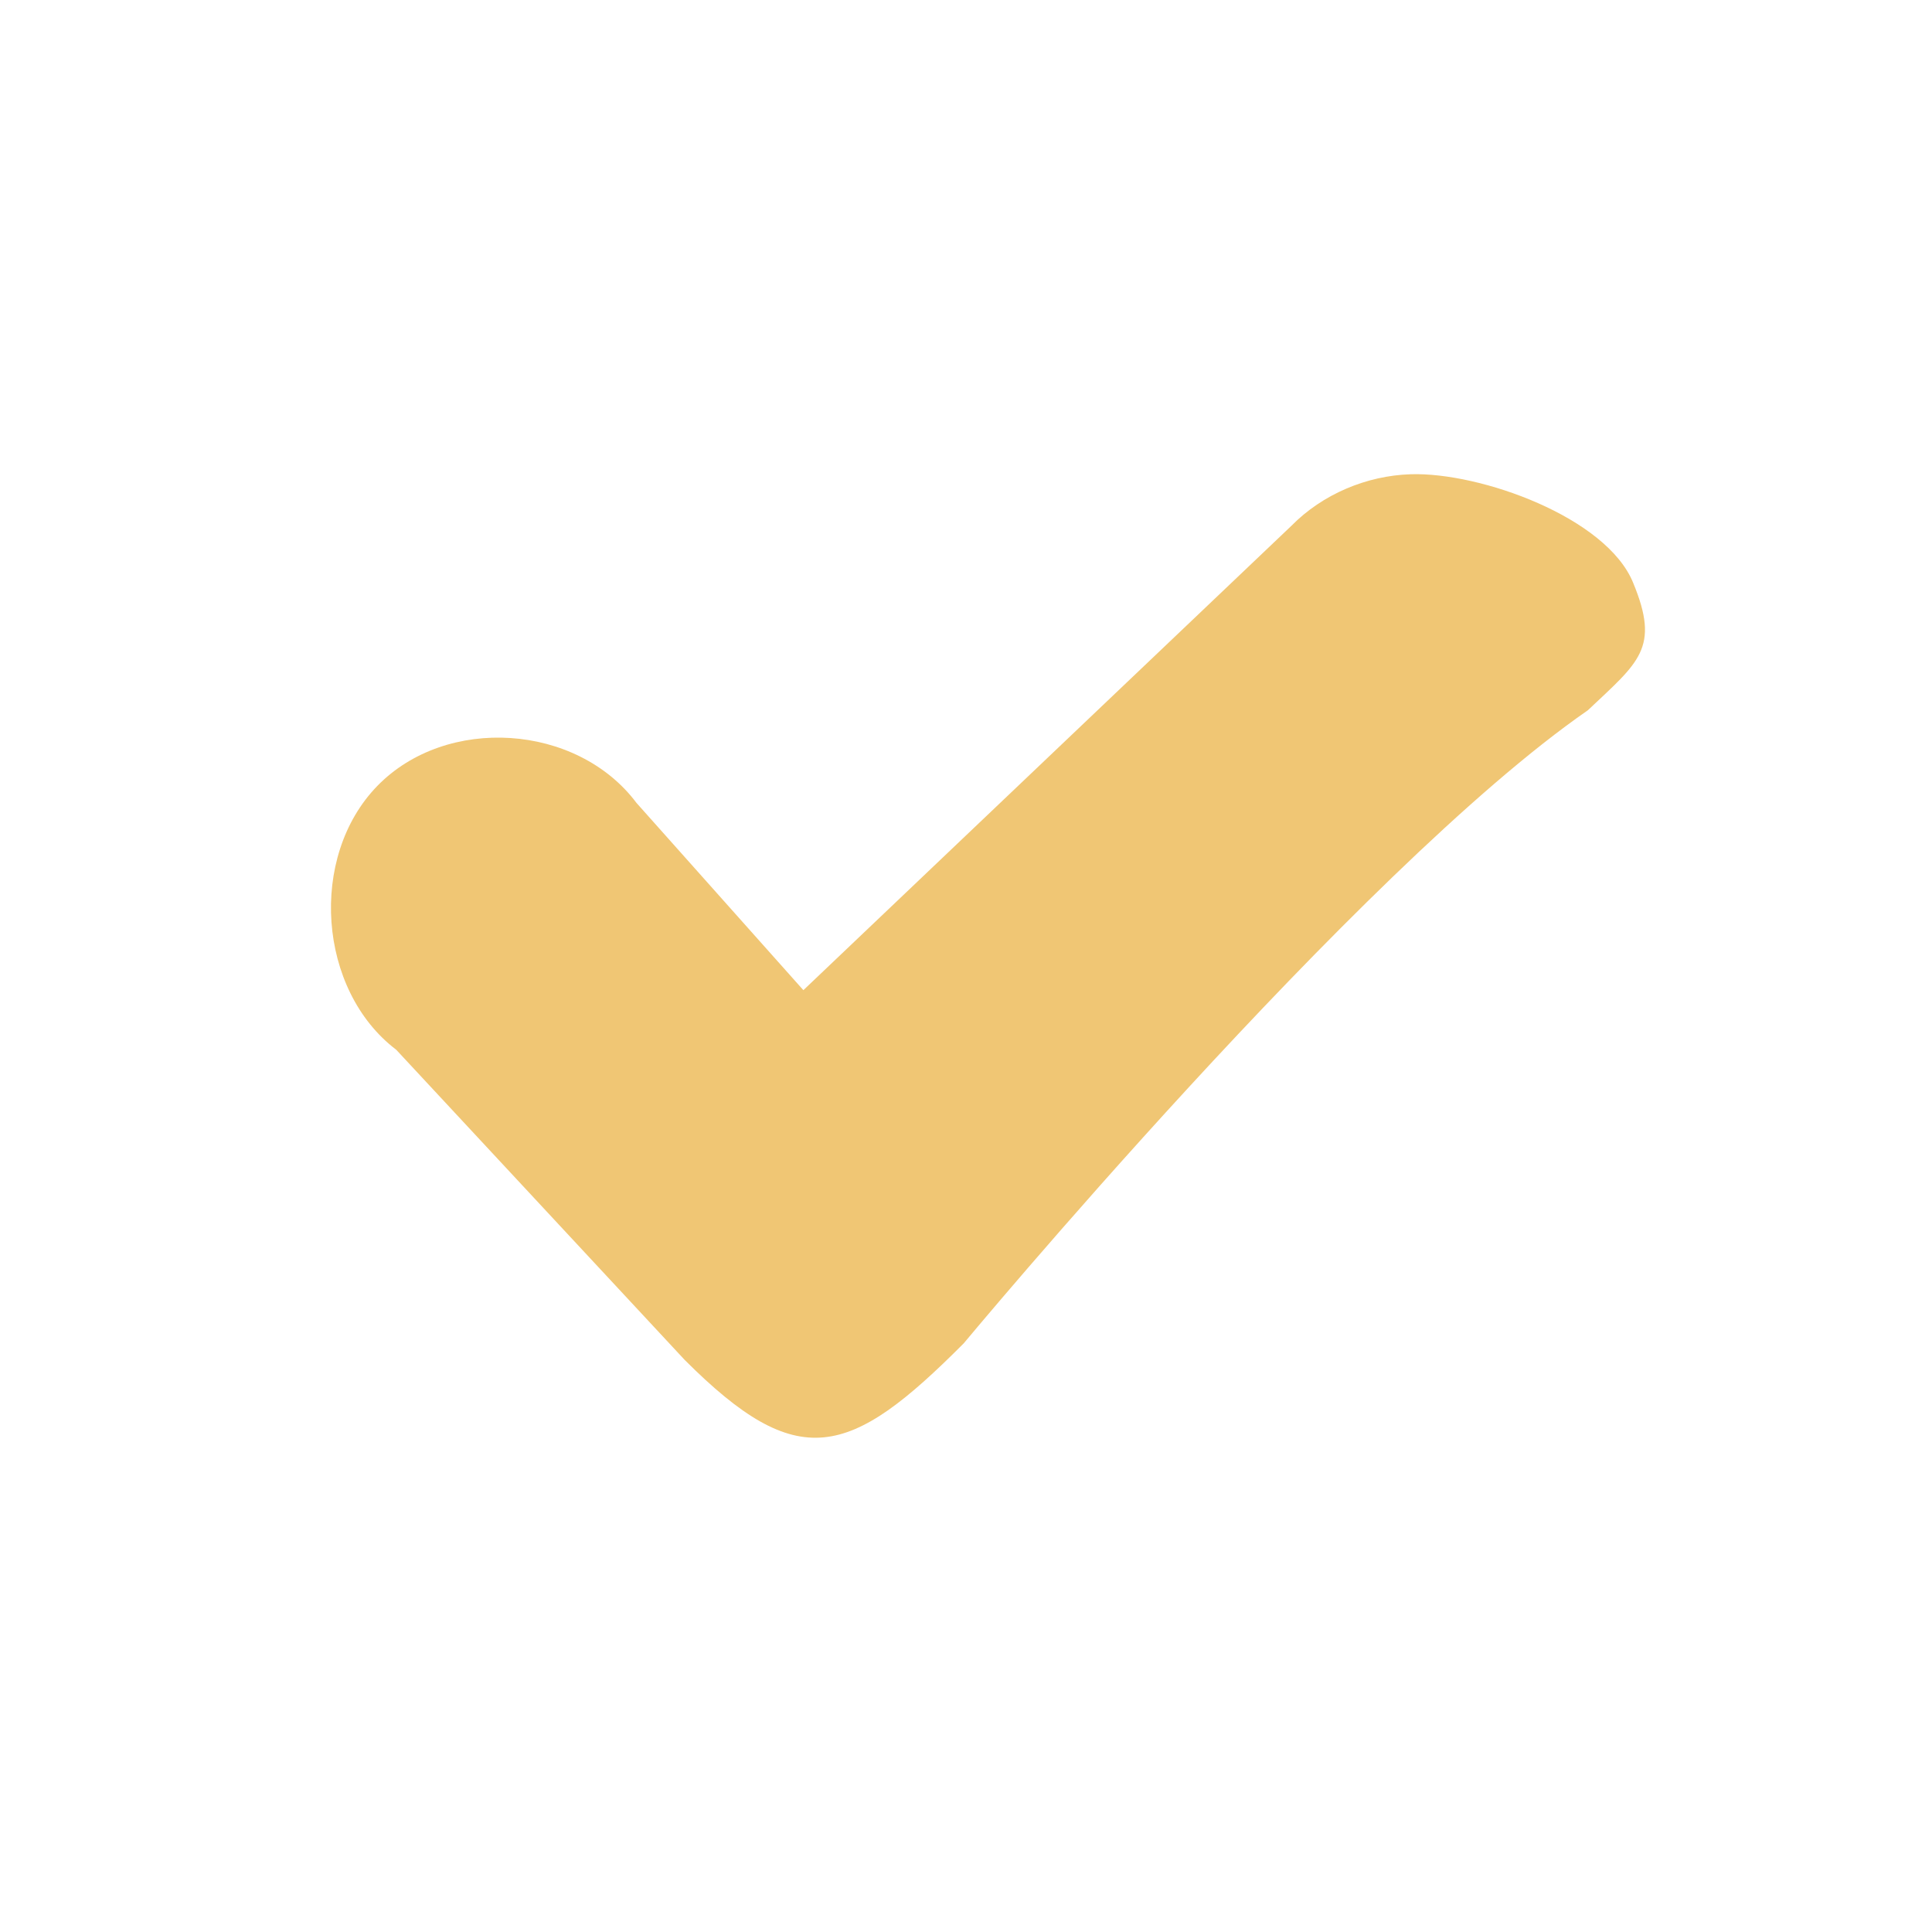
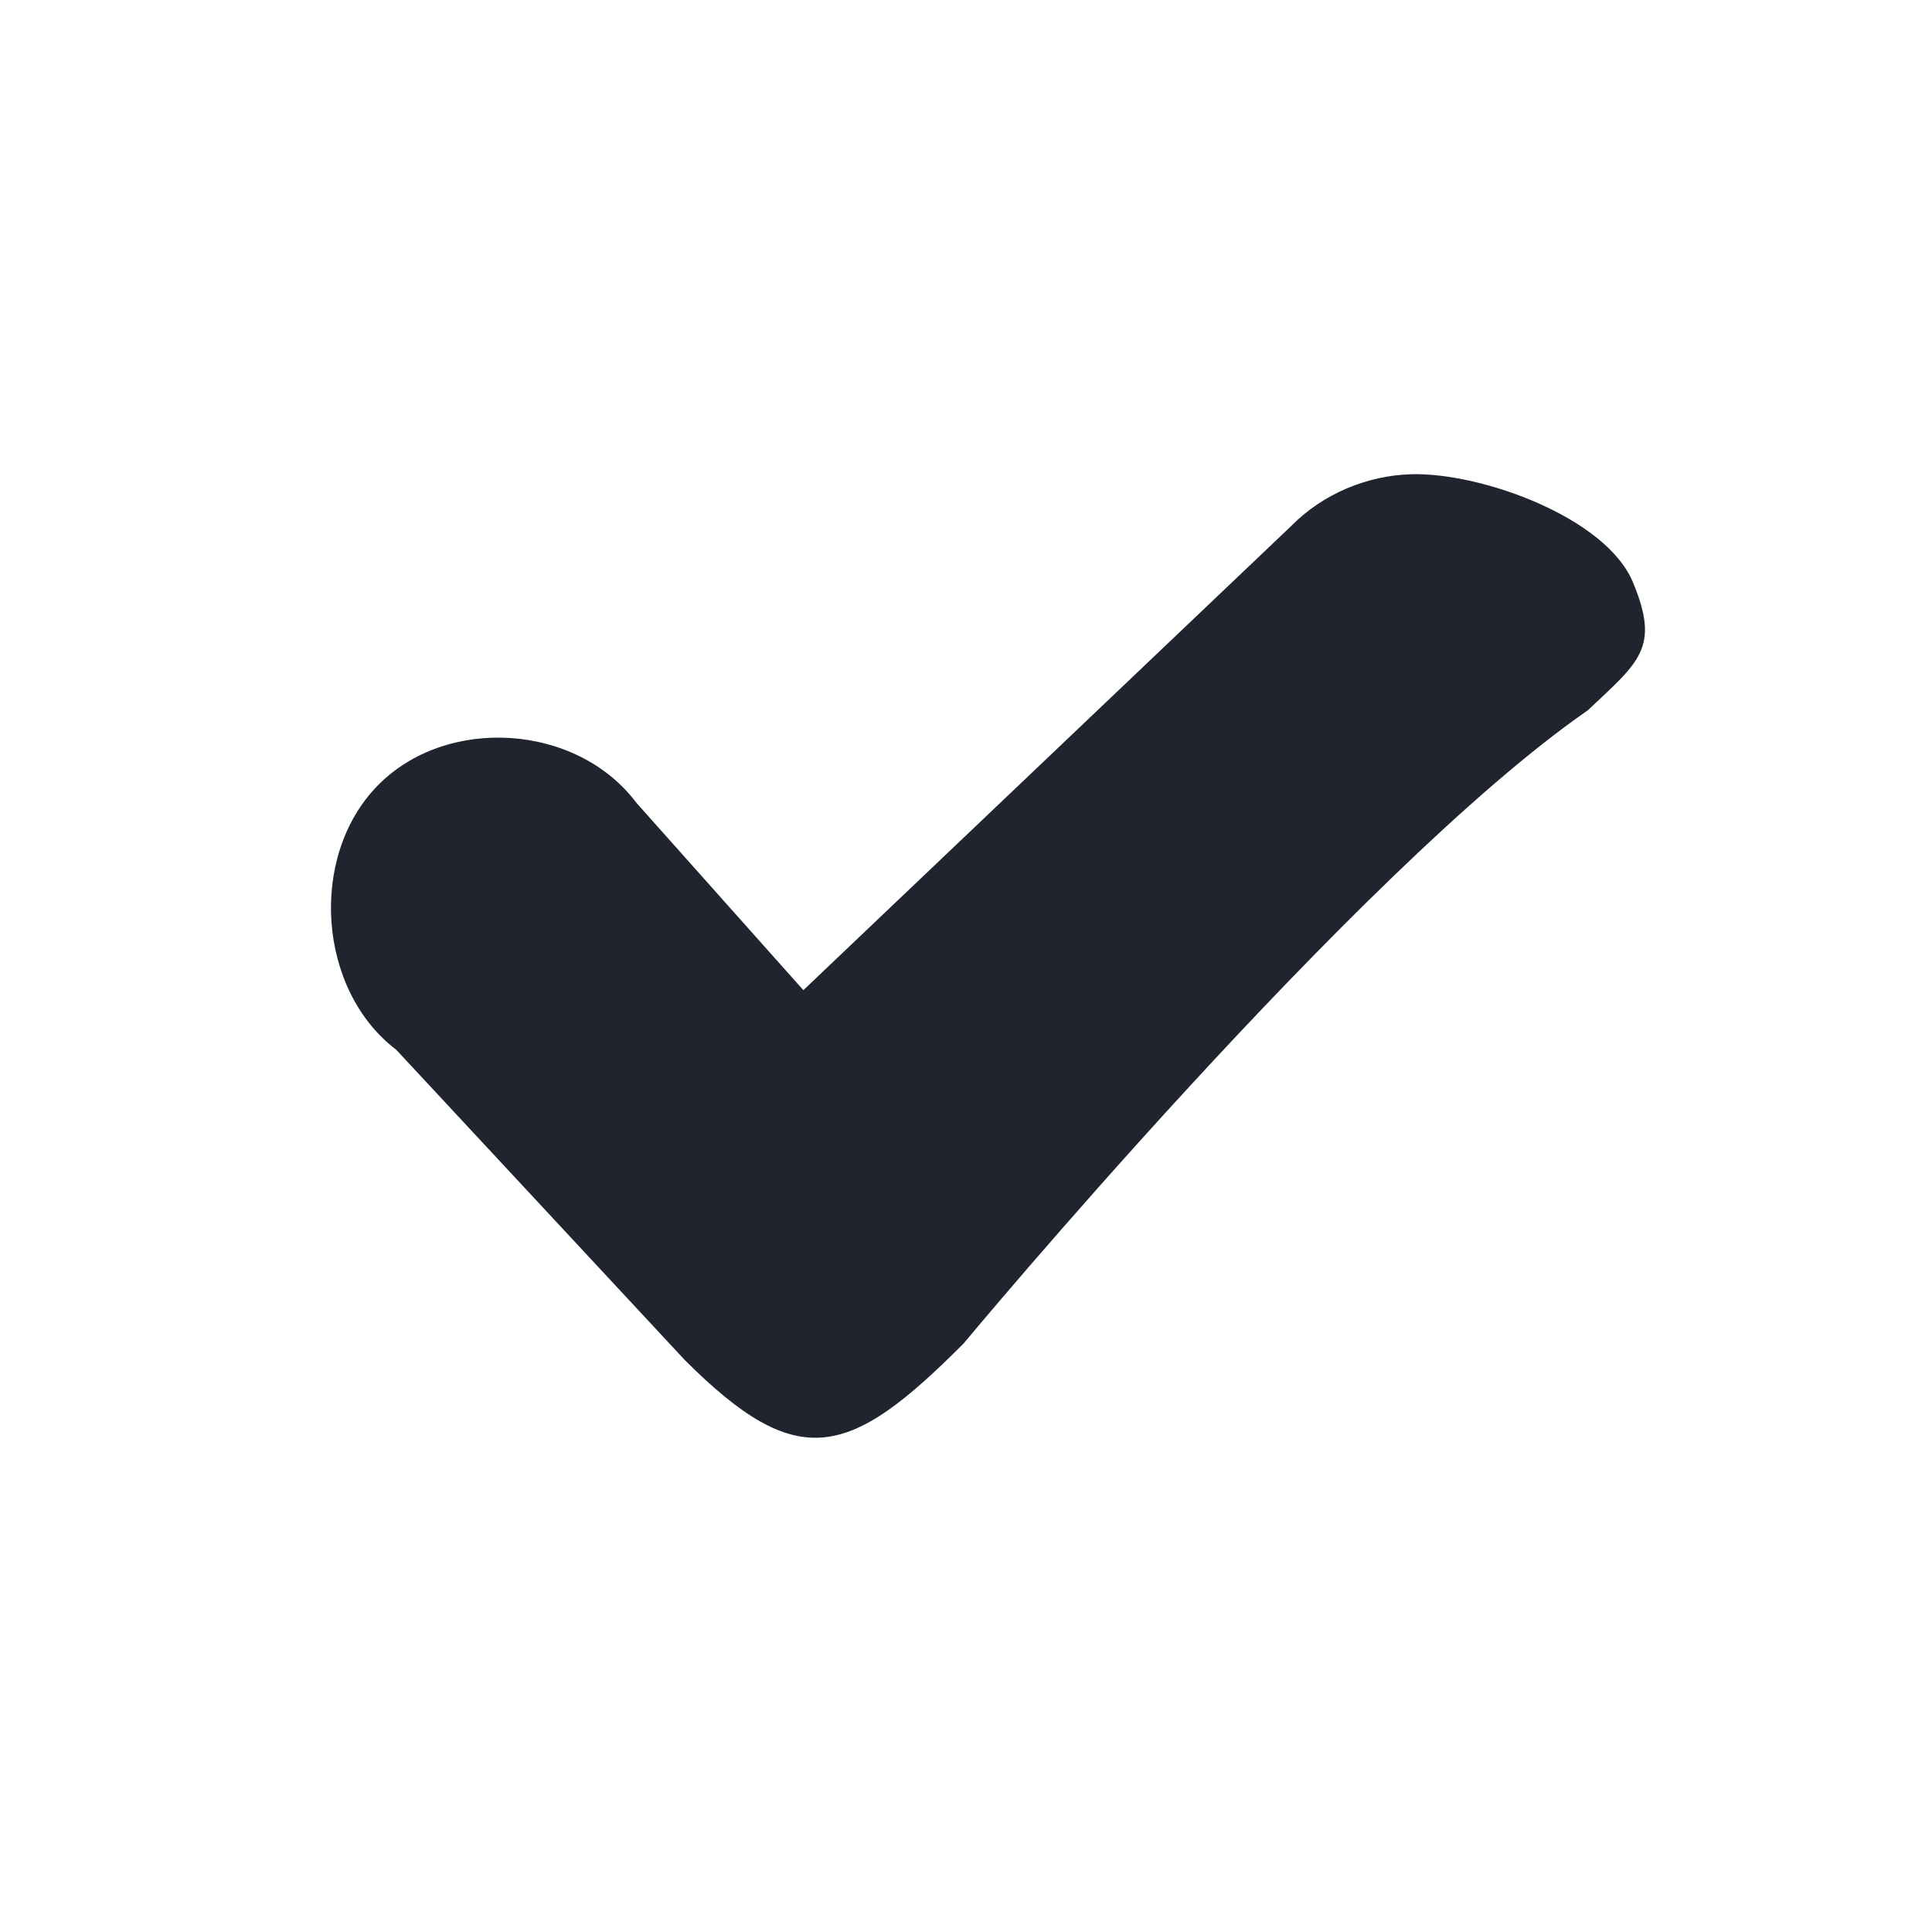
<svg xmlns="http://www.w3.org/2000/svg" width="133pt" height="133pt" viewBox="0 0 133 133" version="1.1">
  <g id="surface1">
-     <path style=" stroke:none;fill-rule:nonzero;fill:#f0c674;fill-opacity:1;" d="M 97.102 32.648 C 94.074 32.746 91.047 34.016 88.898 36.199 L 55.305 68.164 L 43.816 55.273 C 39.715 49.805 30.73 49.219 25.977 54.102 C 21.223 58.984 21.875 68.164 27.277 72.266 L 47.137 93.621 C 54.949 101.434 58.465 100.391 66.34 92.48 C 66.34 92.48 93.426 59.895 109.309 48.895 C 112.824 45.574 114.289 44.629 112.434 40.137 C 110.613 35.613 101.887 32.488 97.102 32.648 Z M 97.102 32.648 " />
+     <path style=" stroke:none;fill-rule:nonzero;fill:#1f242e;fill-opacity:1;" d="M 97.102 32.648 C 94.074 32.746 91.047 34.016 88.898 36.199 L 55.305 68.164 L 43.816 55.273 C 39.715 49.805 30.73 49.219 25.977 54.102 C 21.223 58.984 21.875 68.164 27.277 72.266 L 47.137 93.621 C 54.949 101.434 58.465 100.391 66.34 92.48 C 66.34 92.48 93.426 59.895 109.309 48.895 C 112.824 45.574 114.289 44.629 112.434 40.137 C 110.613 35.613 101.887 32.488 97.102 32.648 Z M 97.102 32.648 " />
  </g>
</svg>
